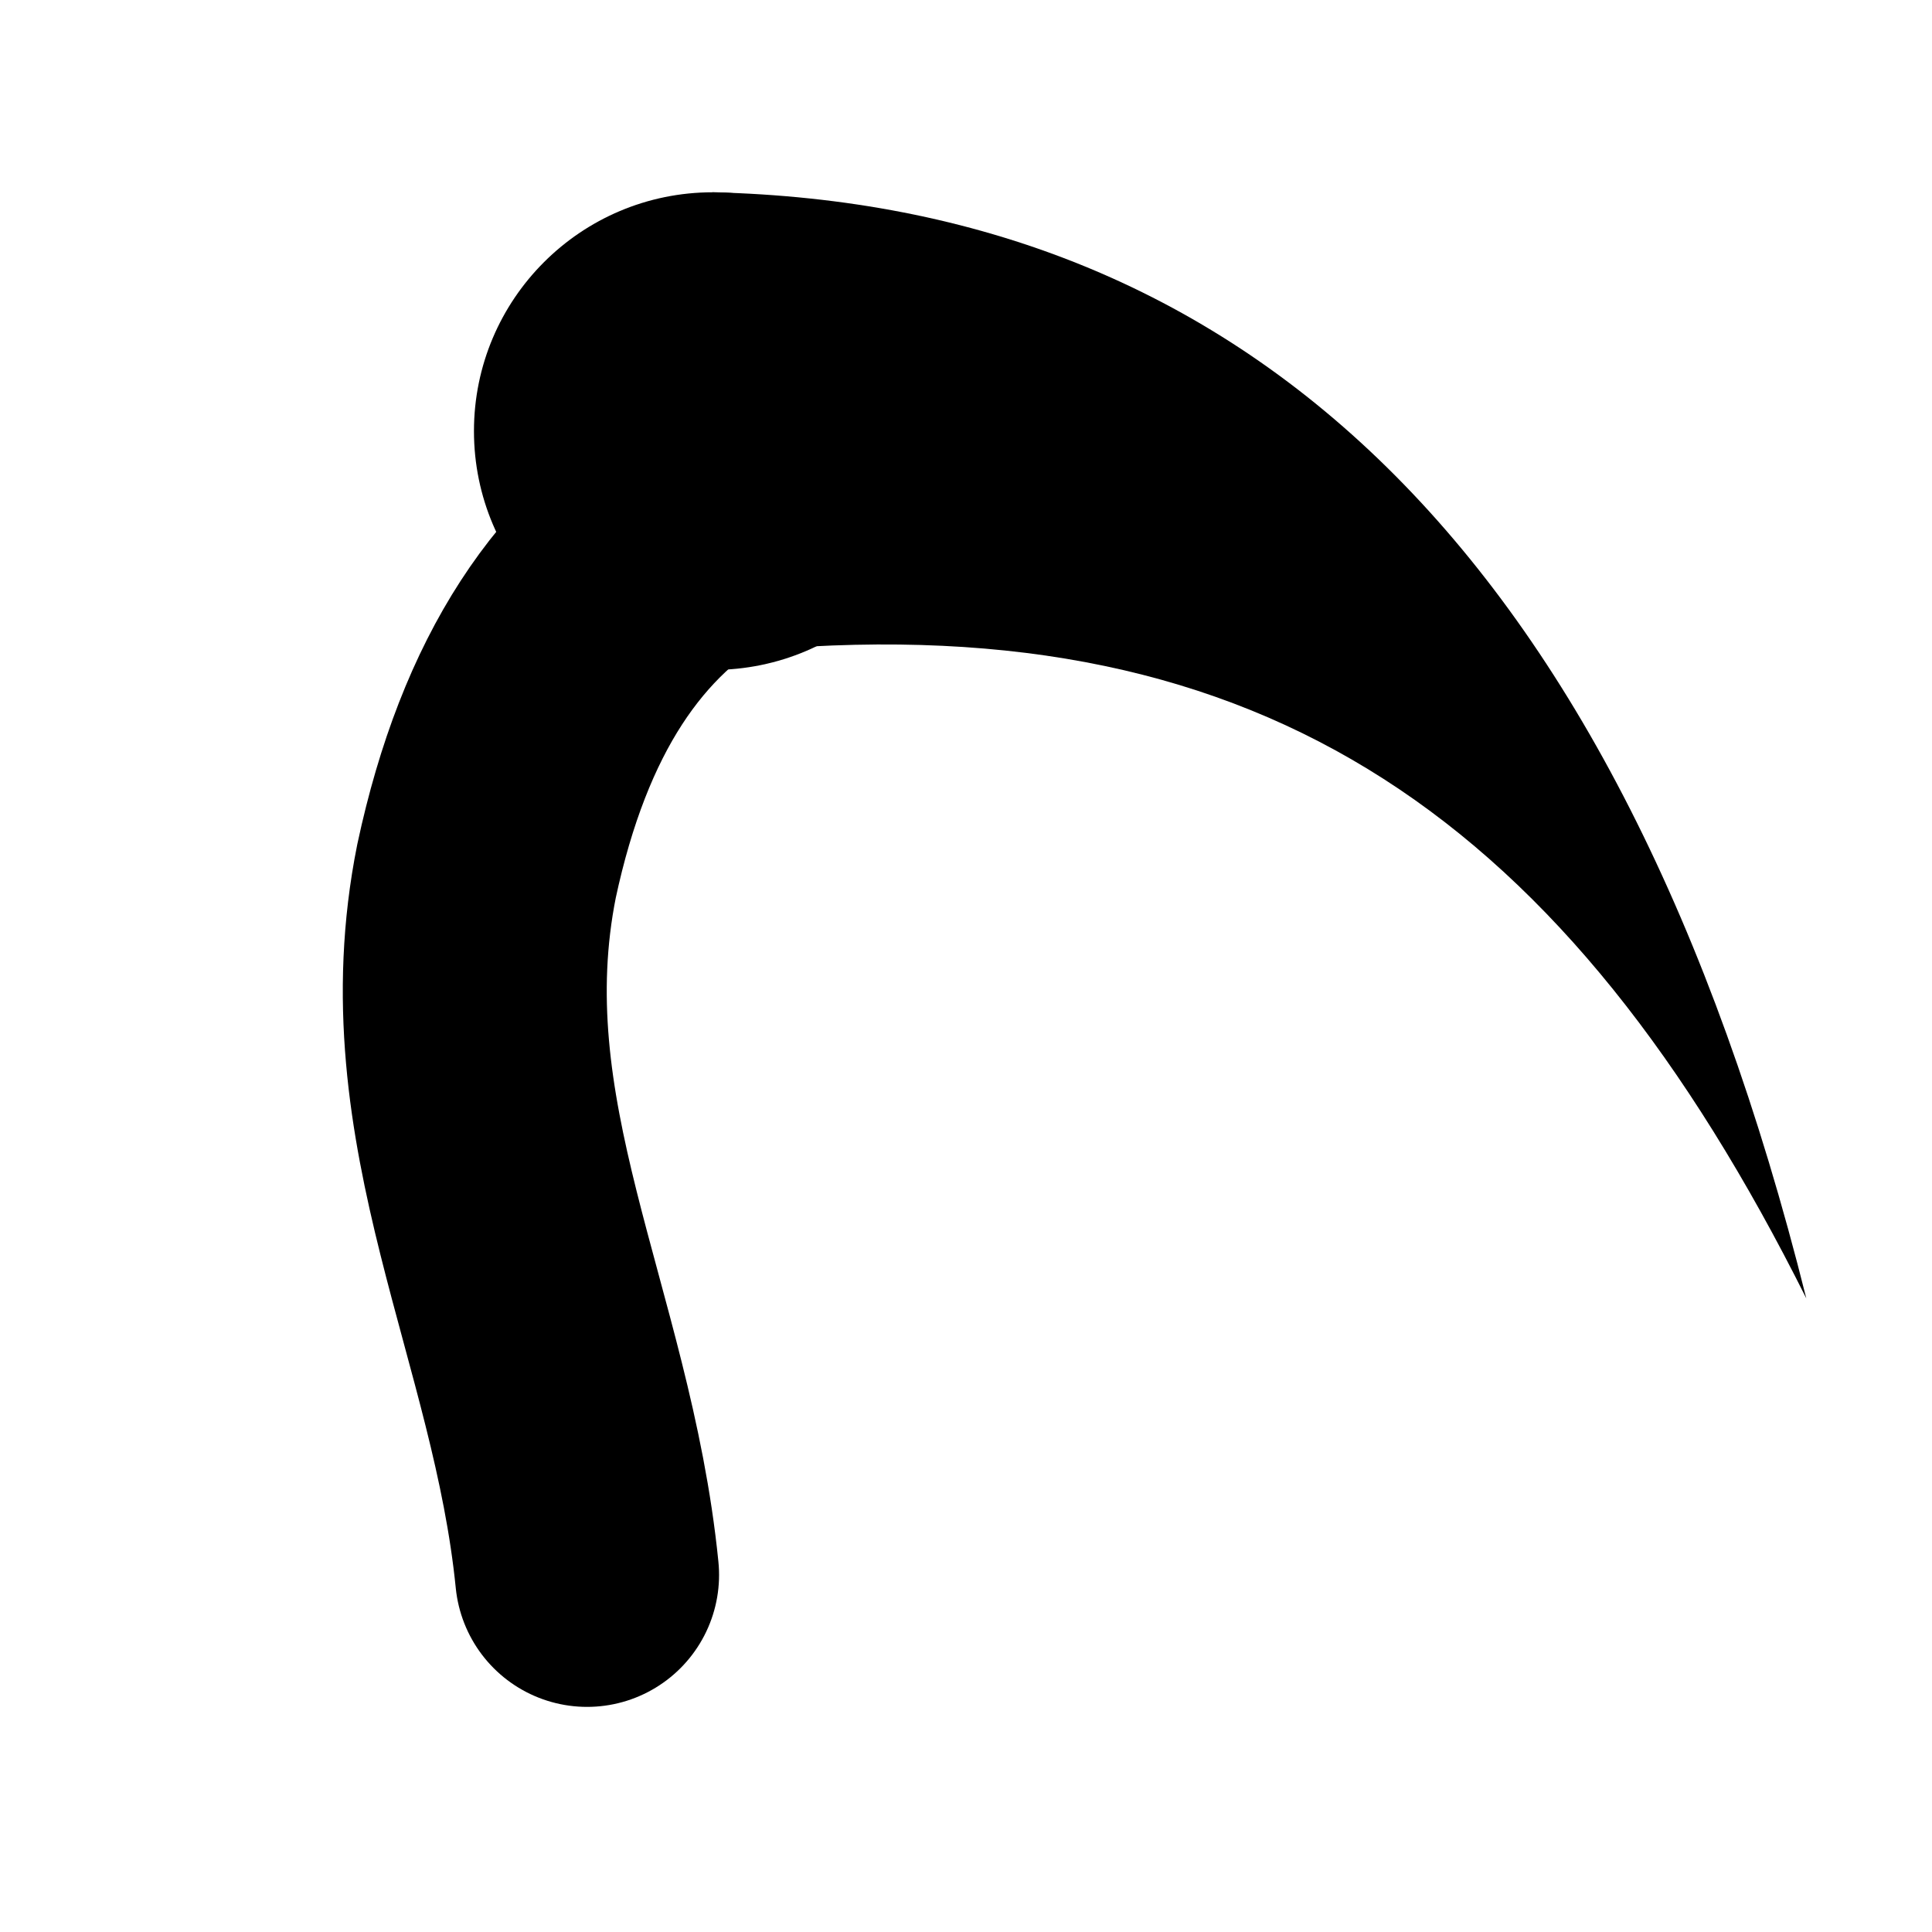
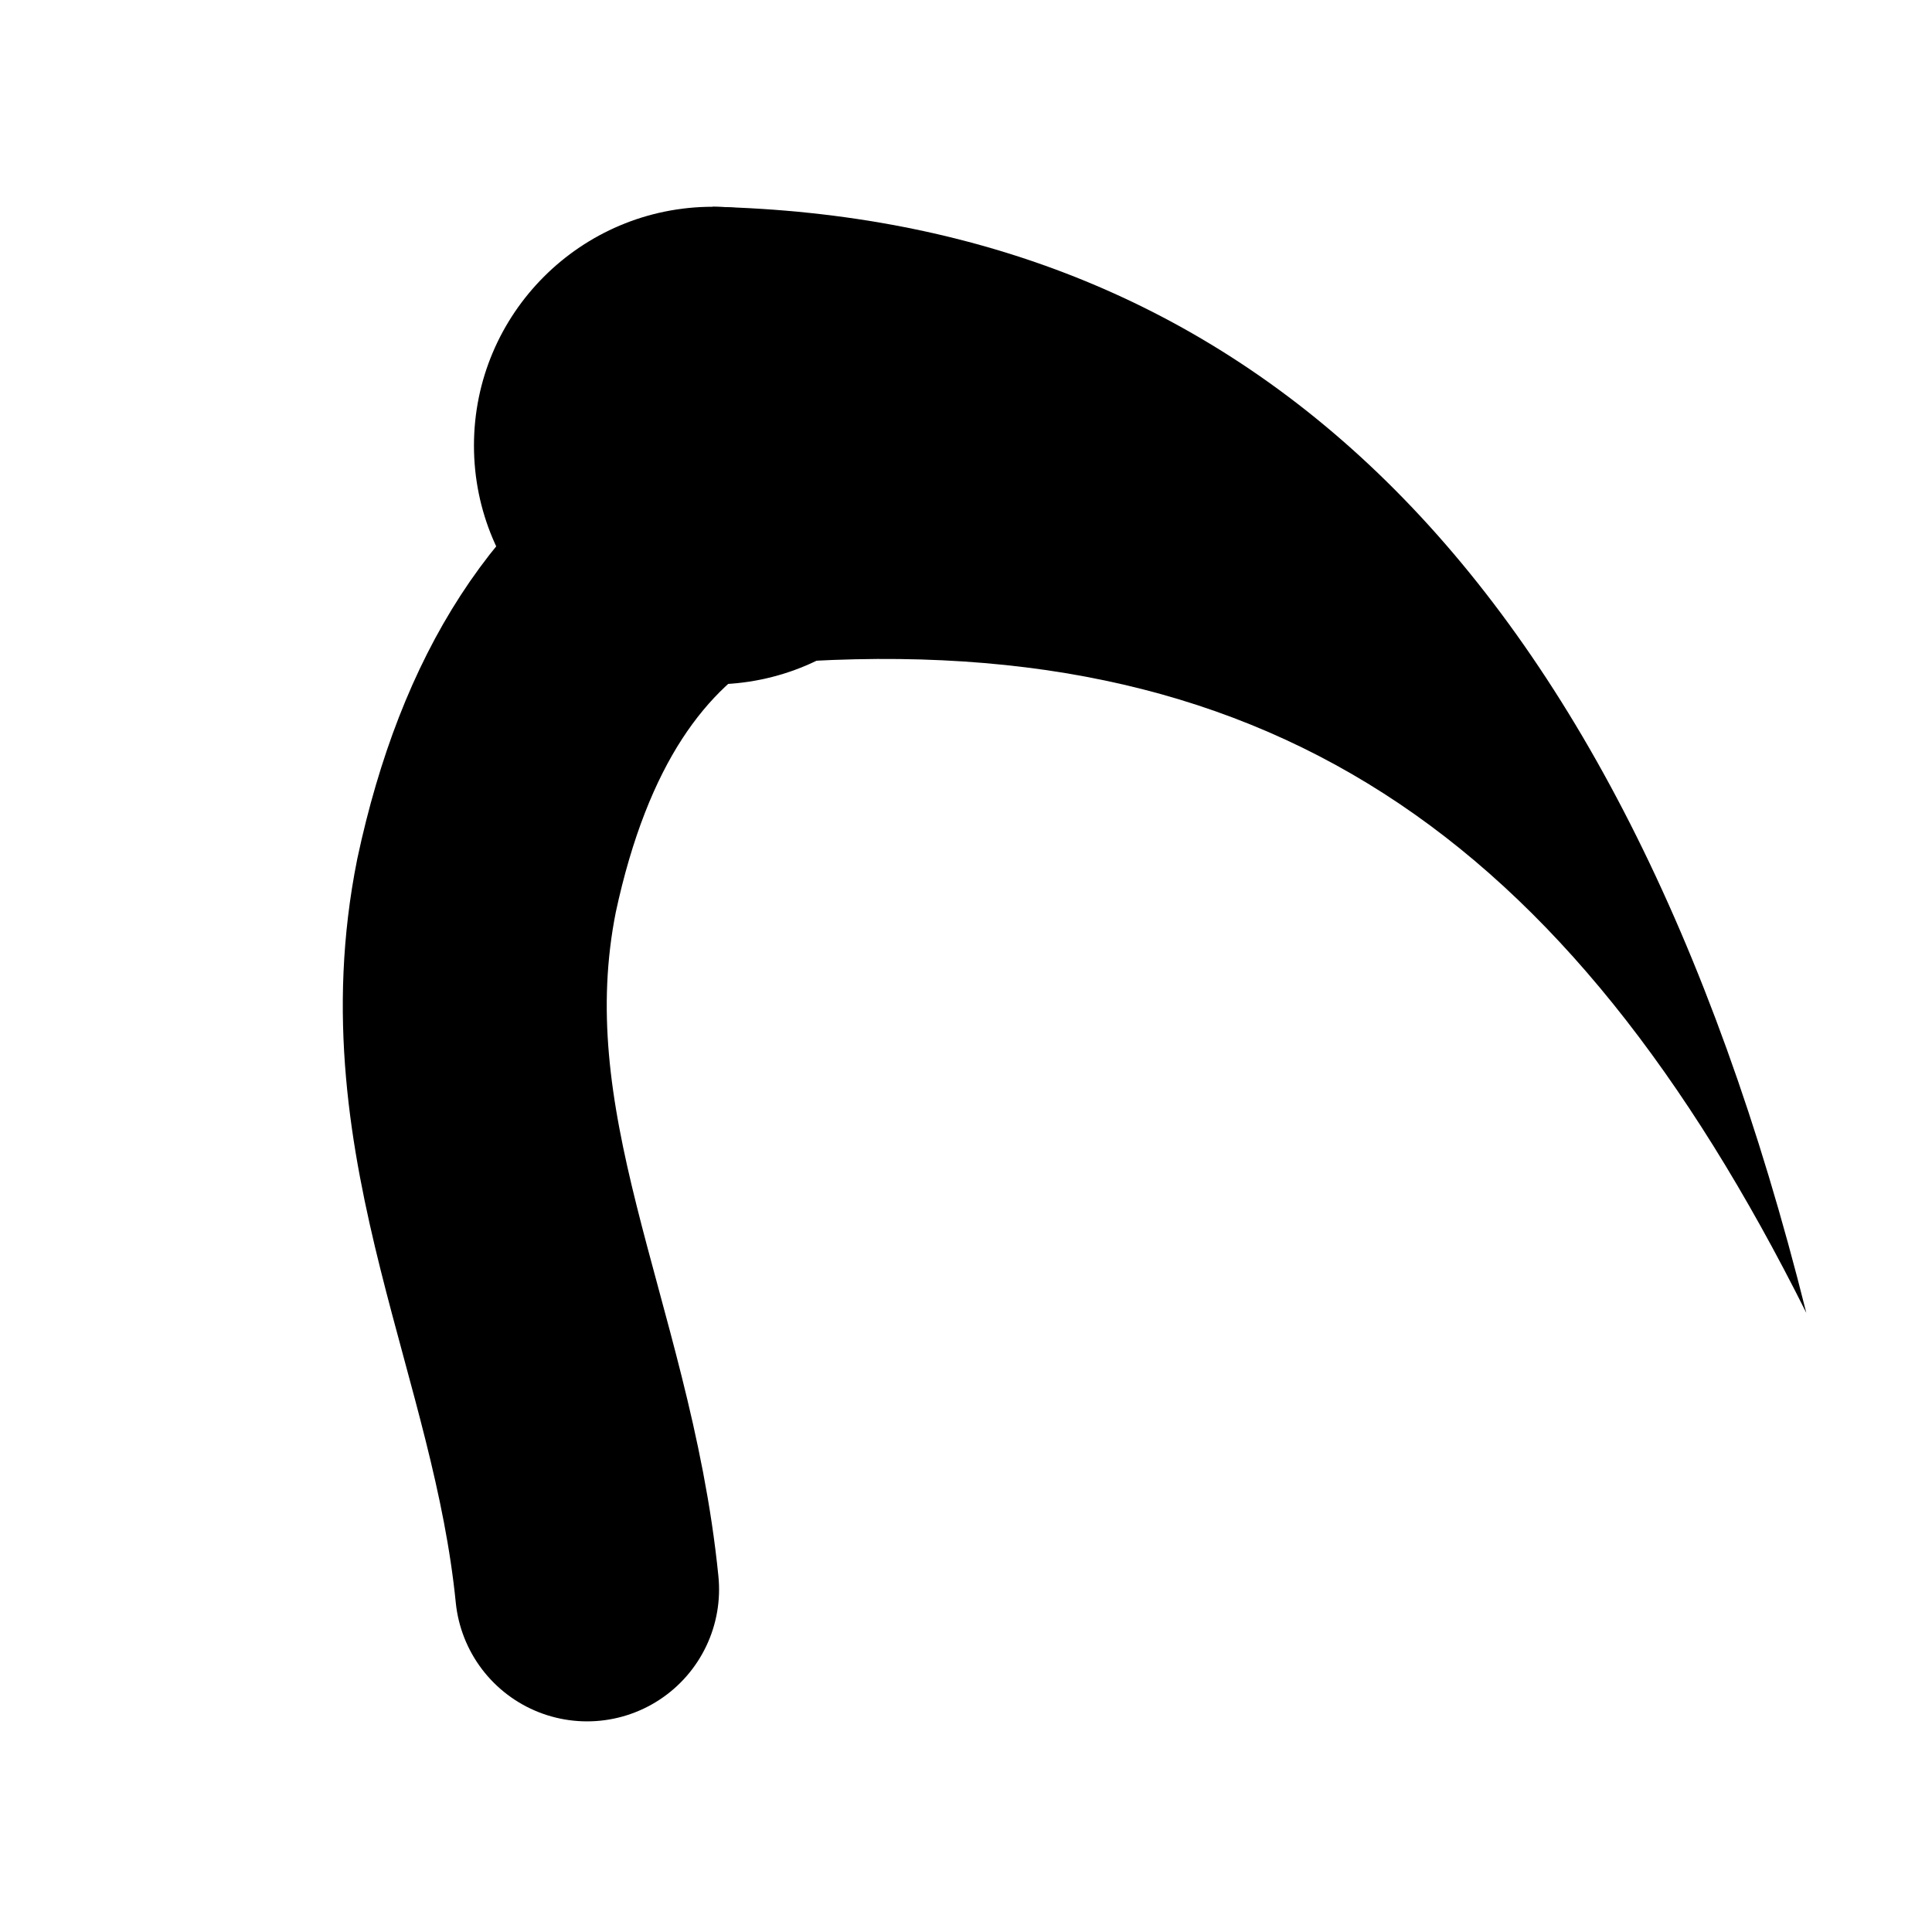
<svg xmlns="http://www.w3.org/2000/svg" width="16" height="16" viewBox="0 0 76.854 76.854">
  <defs />
-   <g transform="translate(-12.646 -17.351) scale(1)">
+   <g transform="translate(-12.646 -16.775) scale(1)">
    <g>
      <path d="M36 80C35 70 30 62 32 52 33.5 45 36.5 40.5 41 38" fill="none" stroke="currentColor" stroke-width="10.5" stroke-linecap="round" />
      <path d="M41 25C62 25.5 77 39 84.5 69 75 50 63 41.5 43 43.2z" fill="currentColor" />
      <circle cx="41" cy="34.5" r="9.5" fill="currentColor" />
    </g>
  </g>
</svg>
